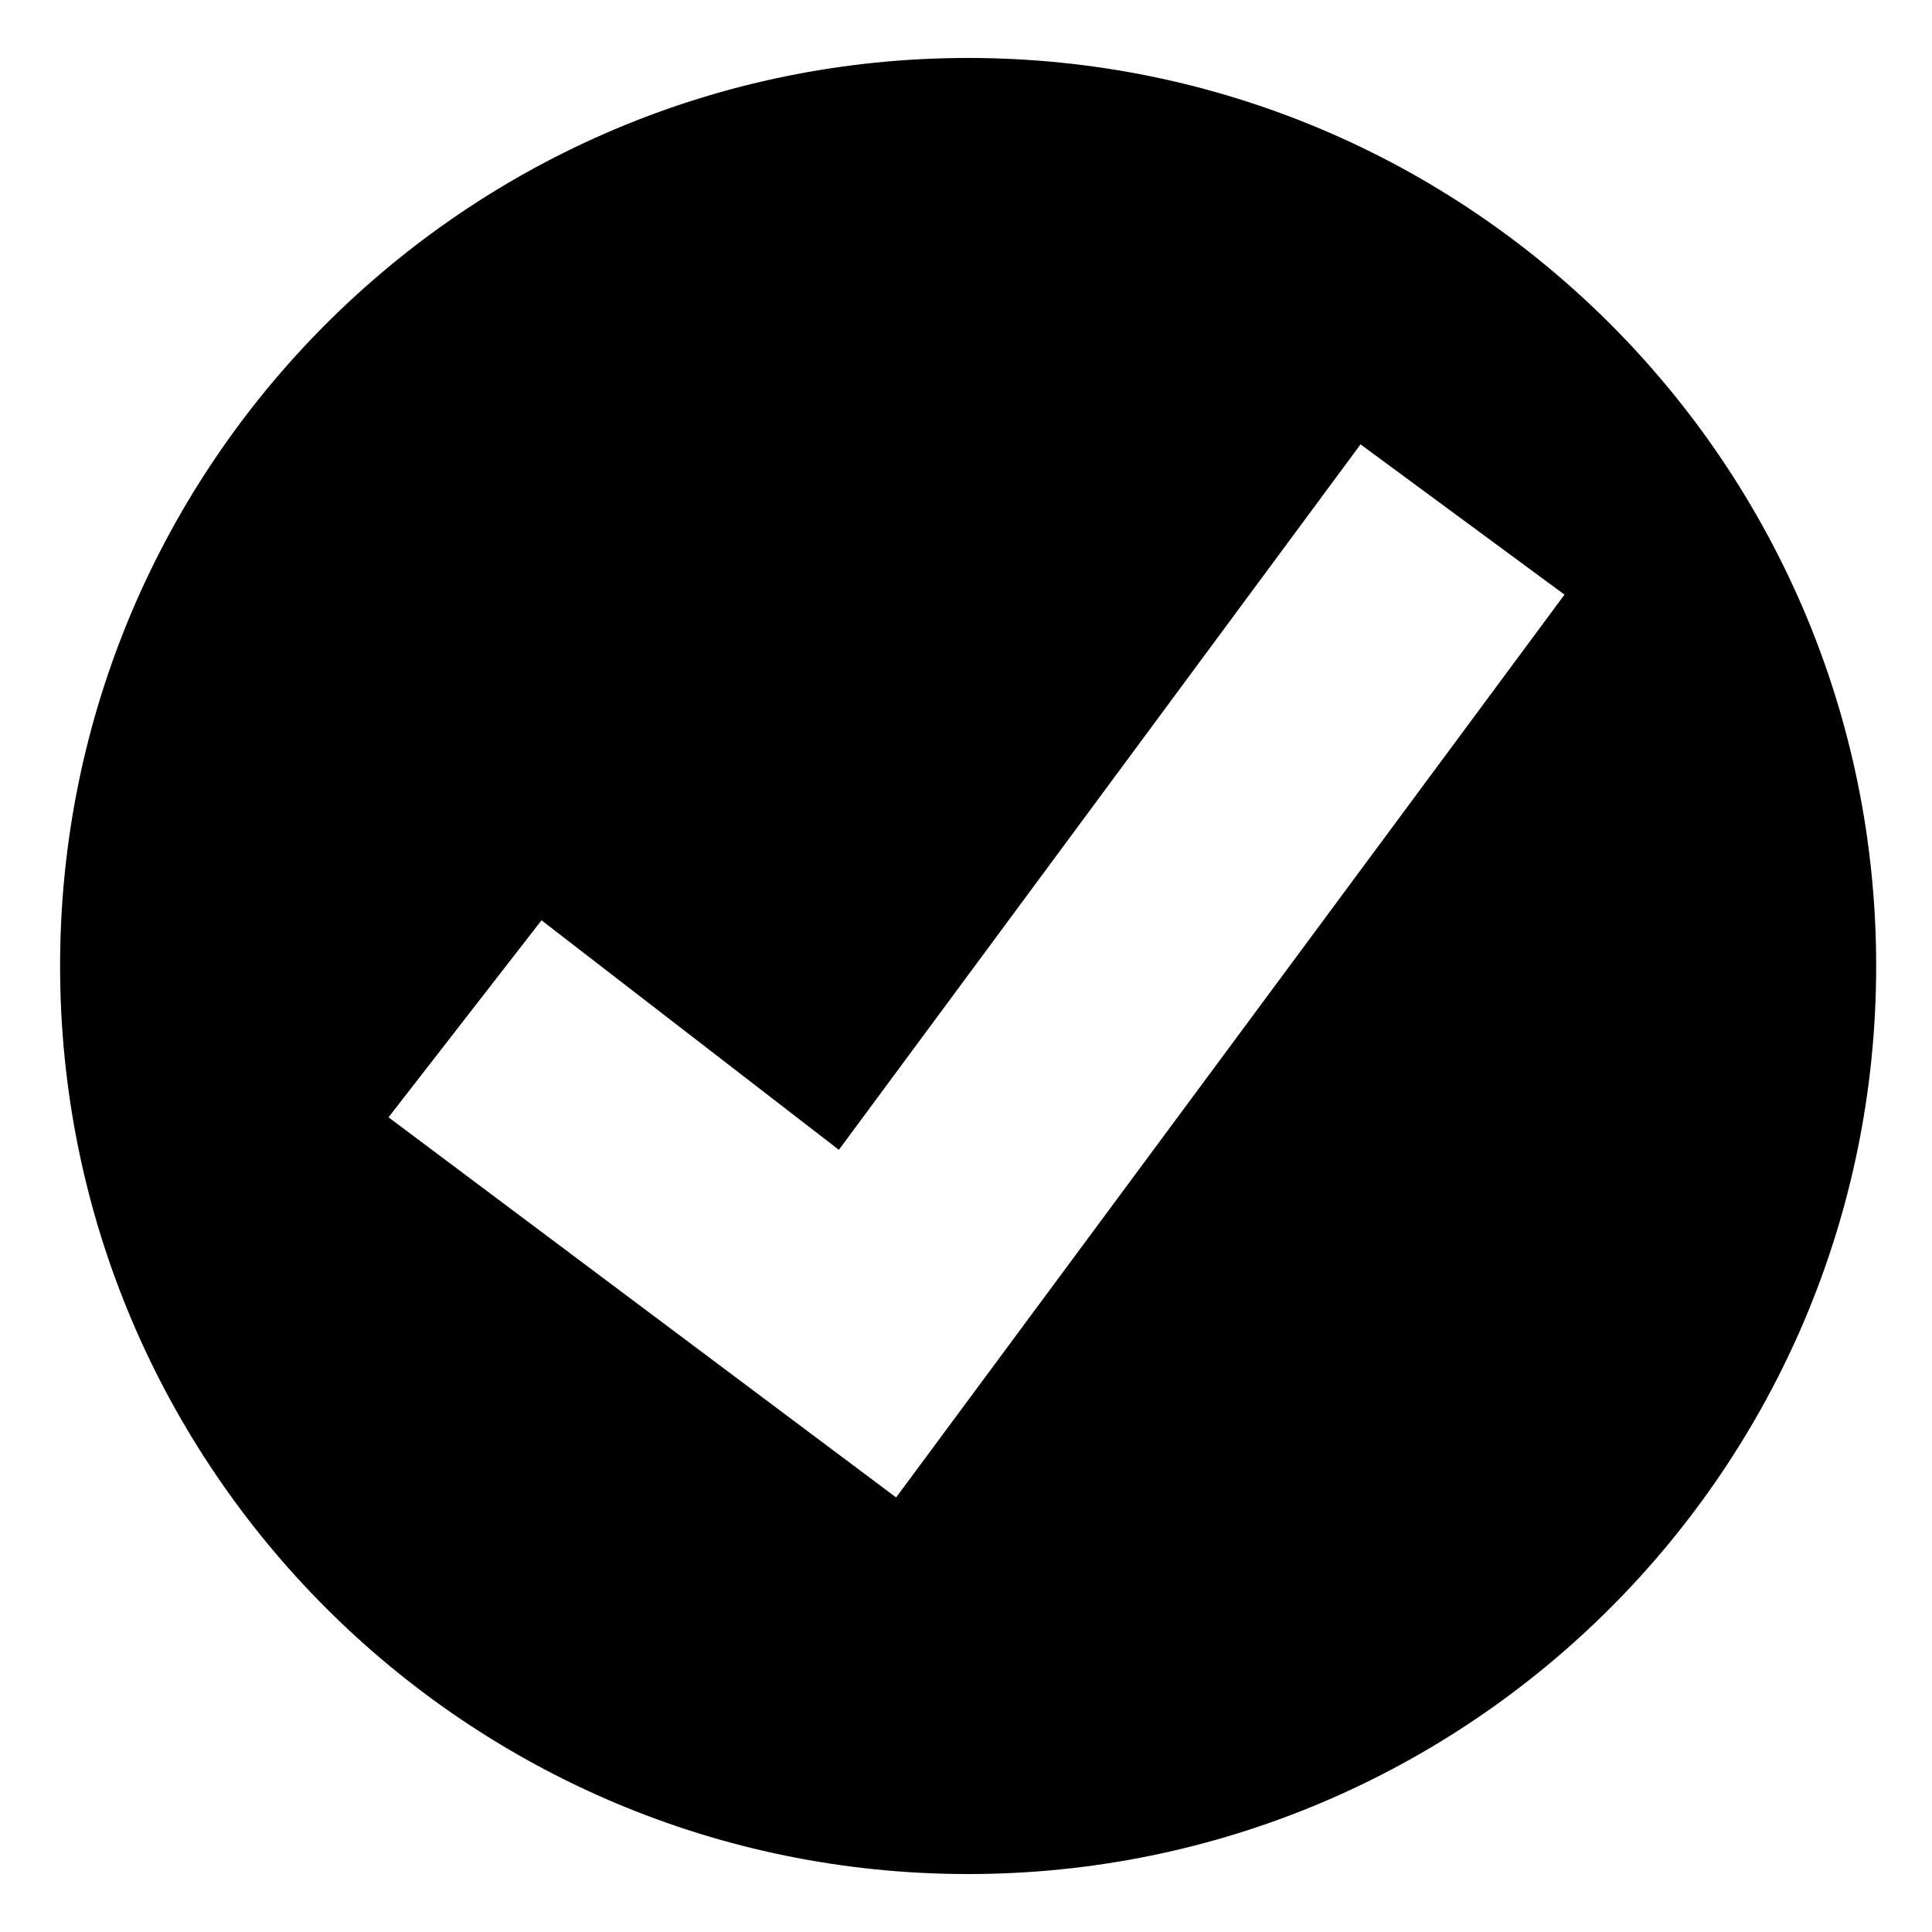
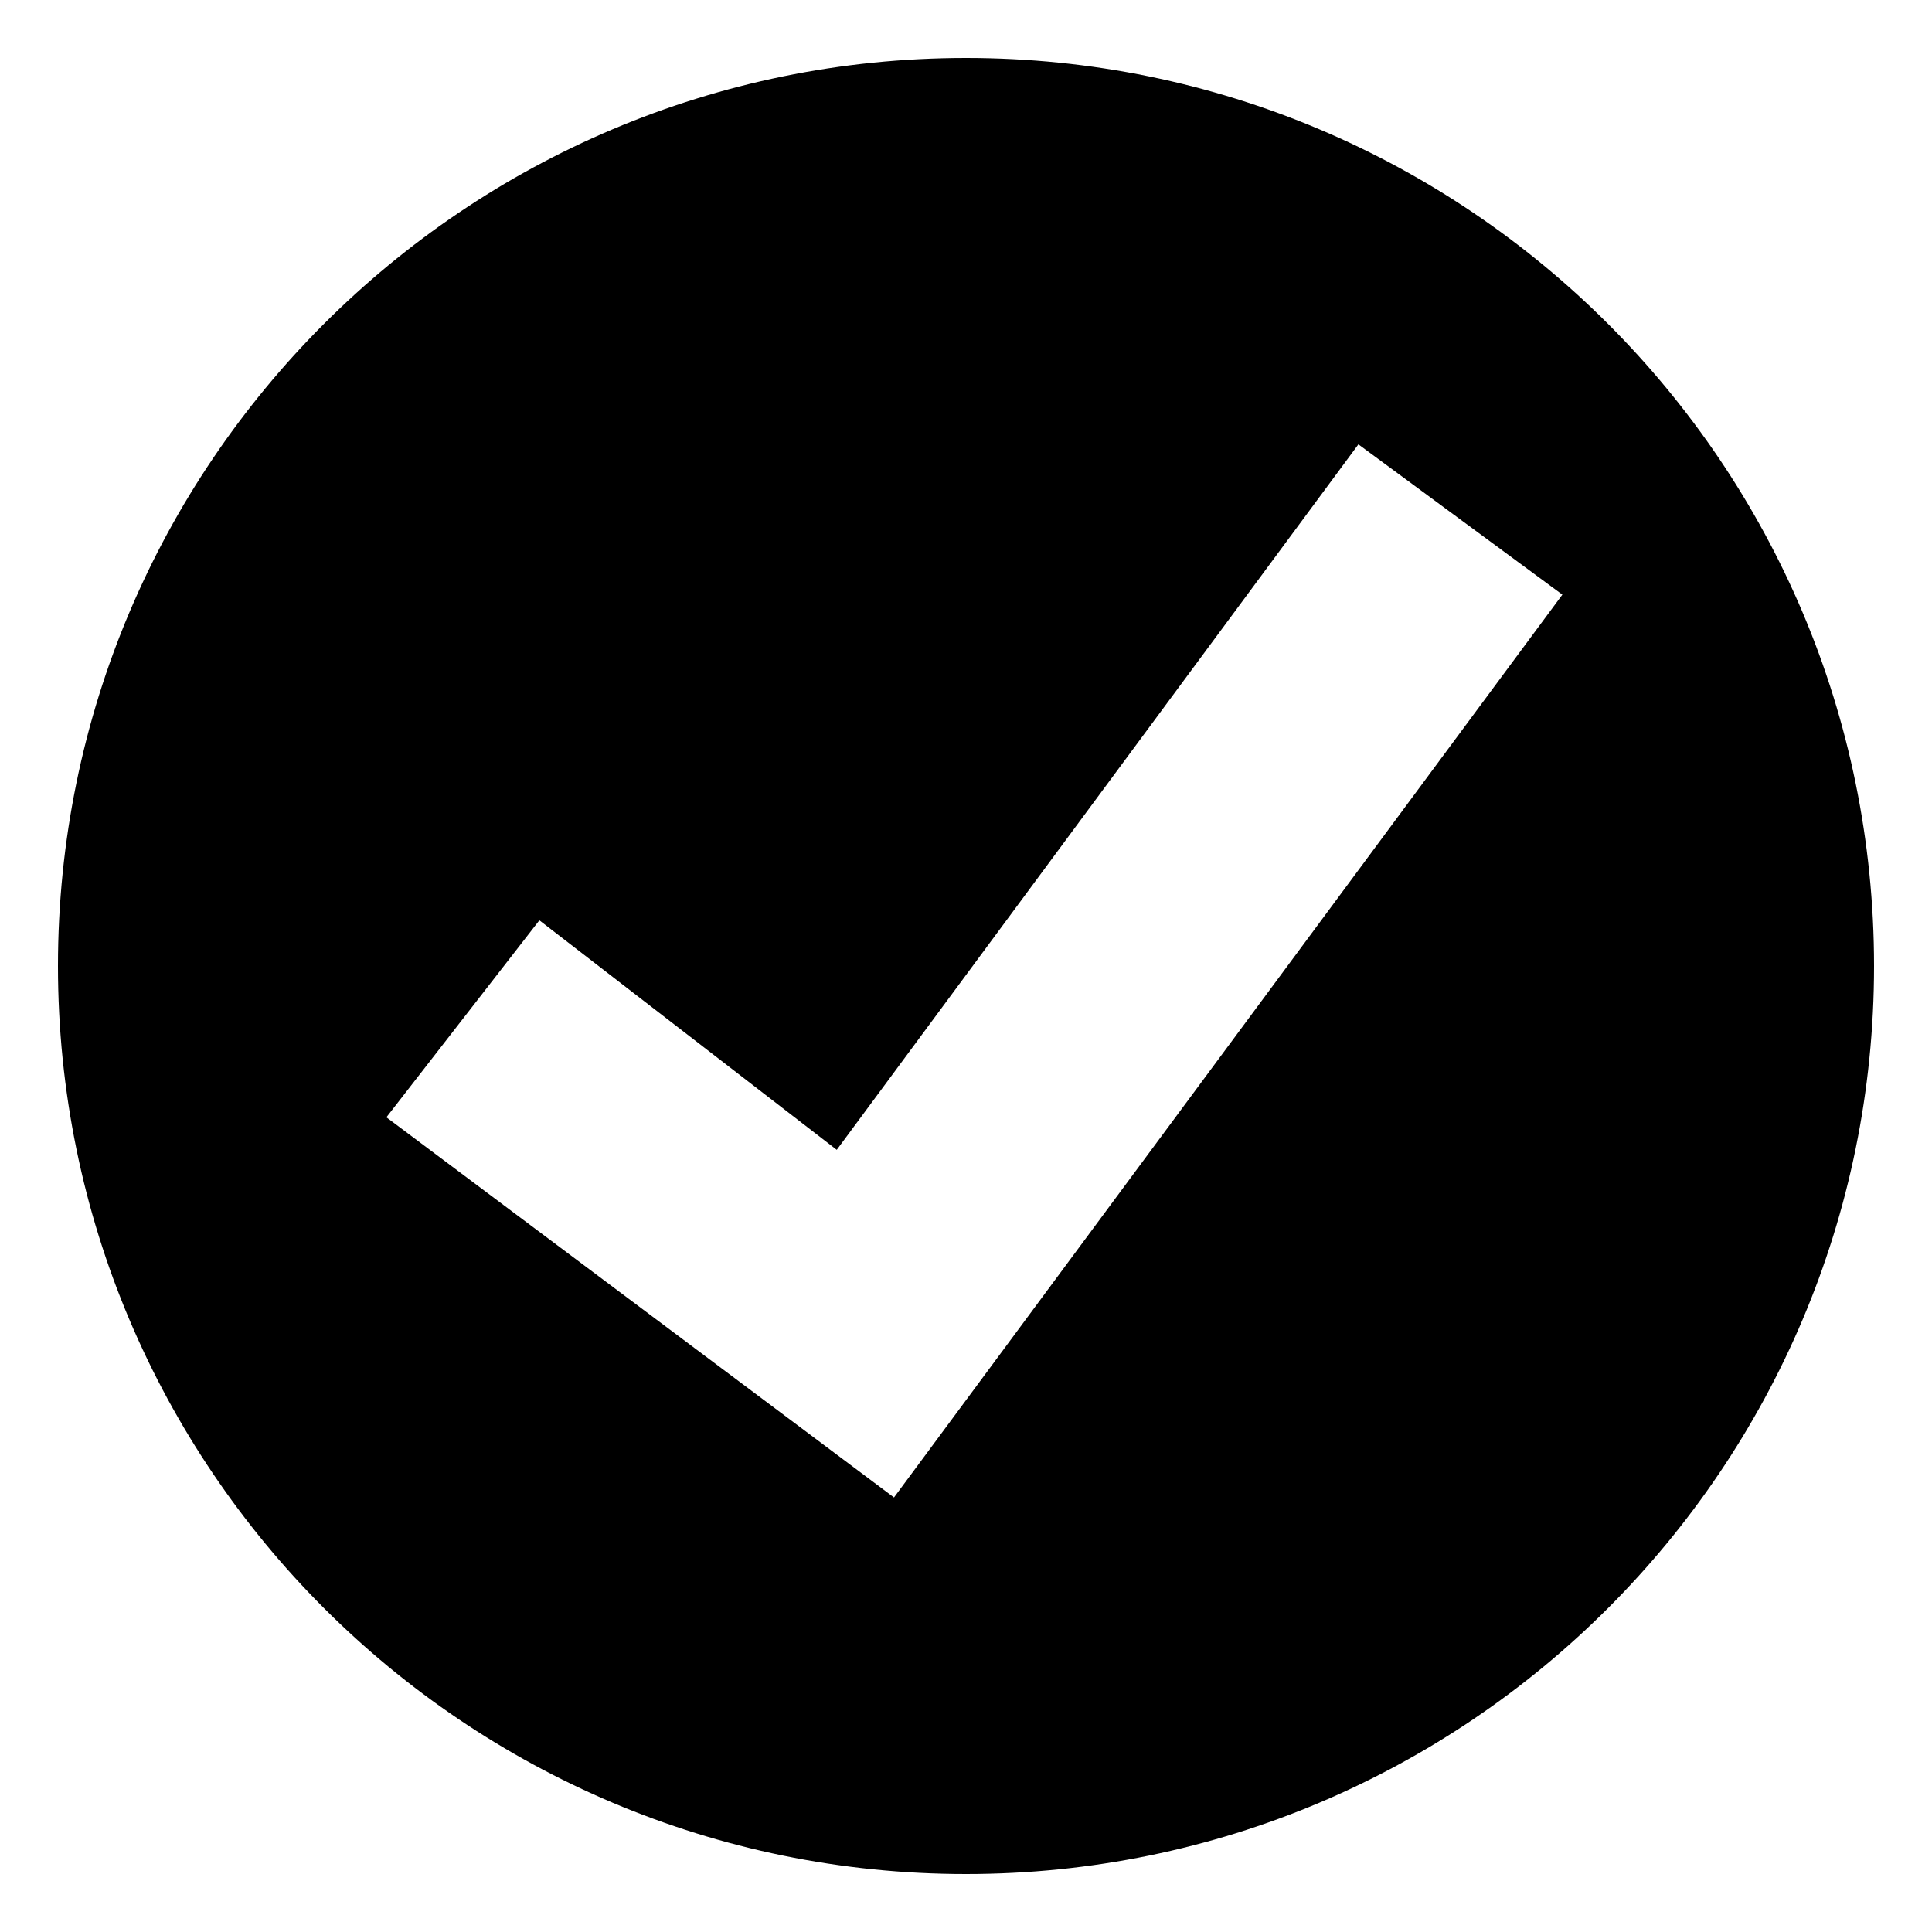
- <svg xmlns="http://www.w3.org/2000/svg" width="100px" height="100px" viewBox="0 0 100 100" version="1.1">
-   <defs />
-   <g id="Page-1" stroke="none" stroke-width="1" fill="none" fill-rule="evenodd">
-     <g id="signature-verified-cutout" transform="translate(0.110156, 0)" fill="#000000">
-       <path d="M50,97 C75.957,97 97,75.957 97,50 C97,24.043 75.957,3 50,3 C24.043,3 3,24.043 3,50 C3,75.957 24.043,97 50,97 Z M46.273,77.508 L20,57.831 L27.918,47.635 L43.31,59.515 L70.311,23 L80.868,30.778 L46.273,77.508 Z" />
-     </g>
-   </g>
+ <svg xmlns="http://www.w3.org/2000/svg" width="100" height="100" viewBox="0 0 100 100">
+   <path d="M50,97 C75.957,97 97,75.957 97,50 C97,24.043 75.957,3 50,3 C24.043,3 3,24.043 3,50 C3,75.957 24.043,97 50,97 Z M46.273,77.508 L20,57.831 L27.918,47.635 L43.31,59.515 L70.311,23 L80.868,30.778 L46.273,77.508 Z" />
</svg>
